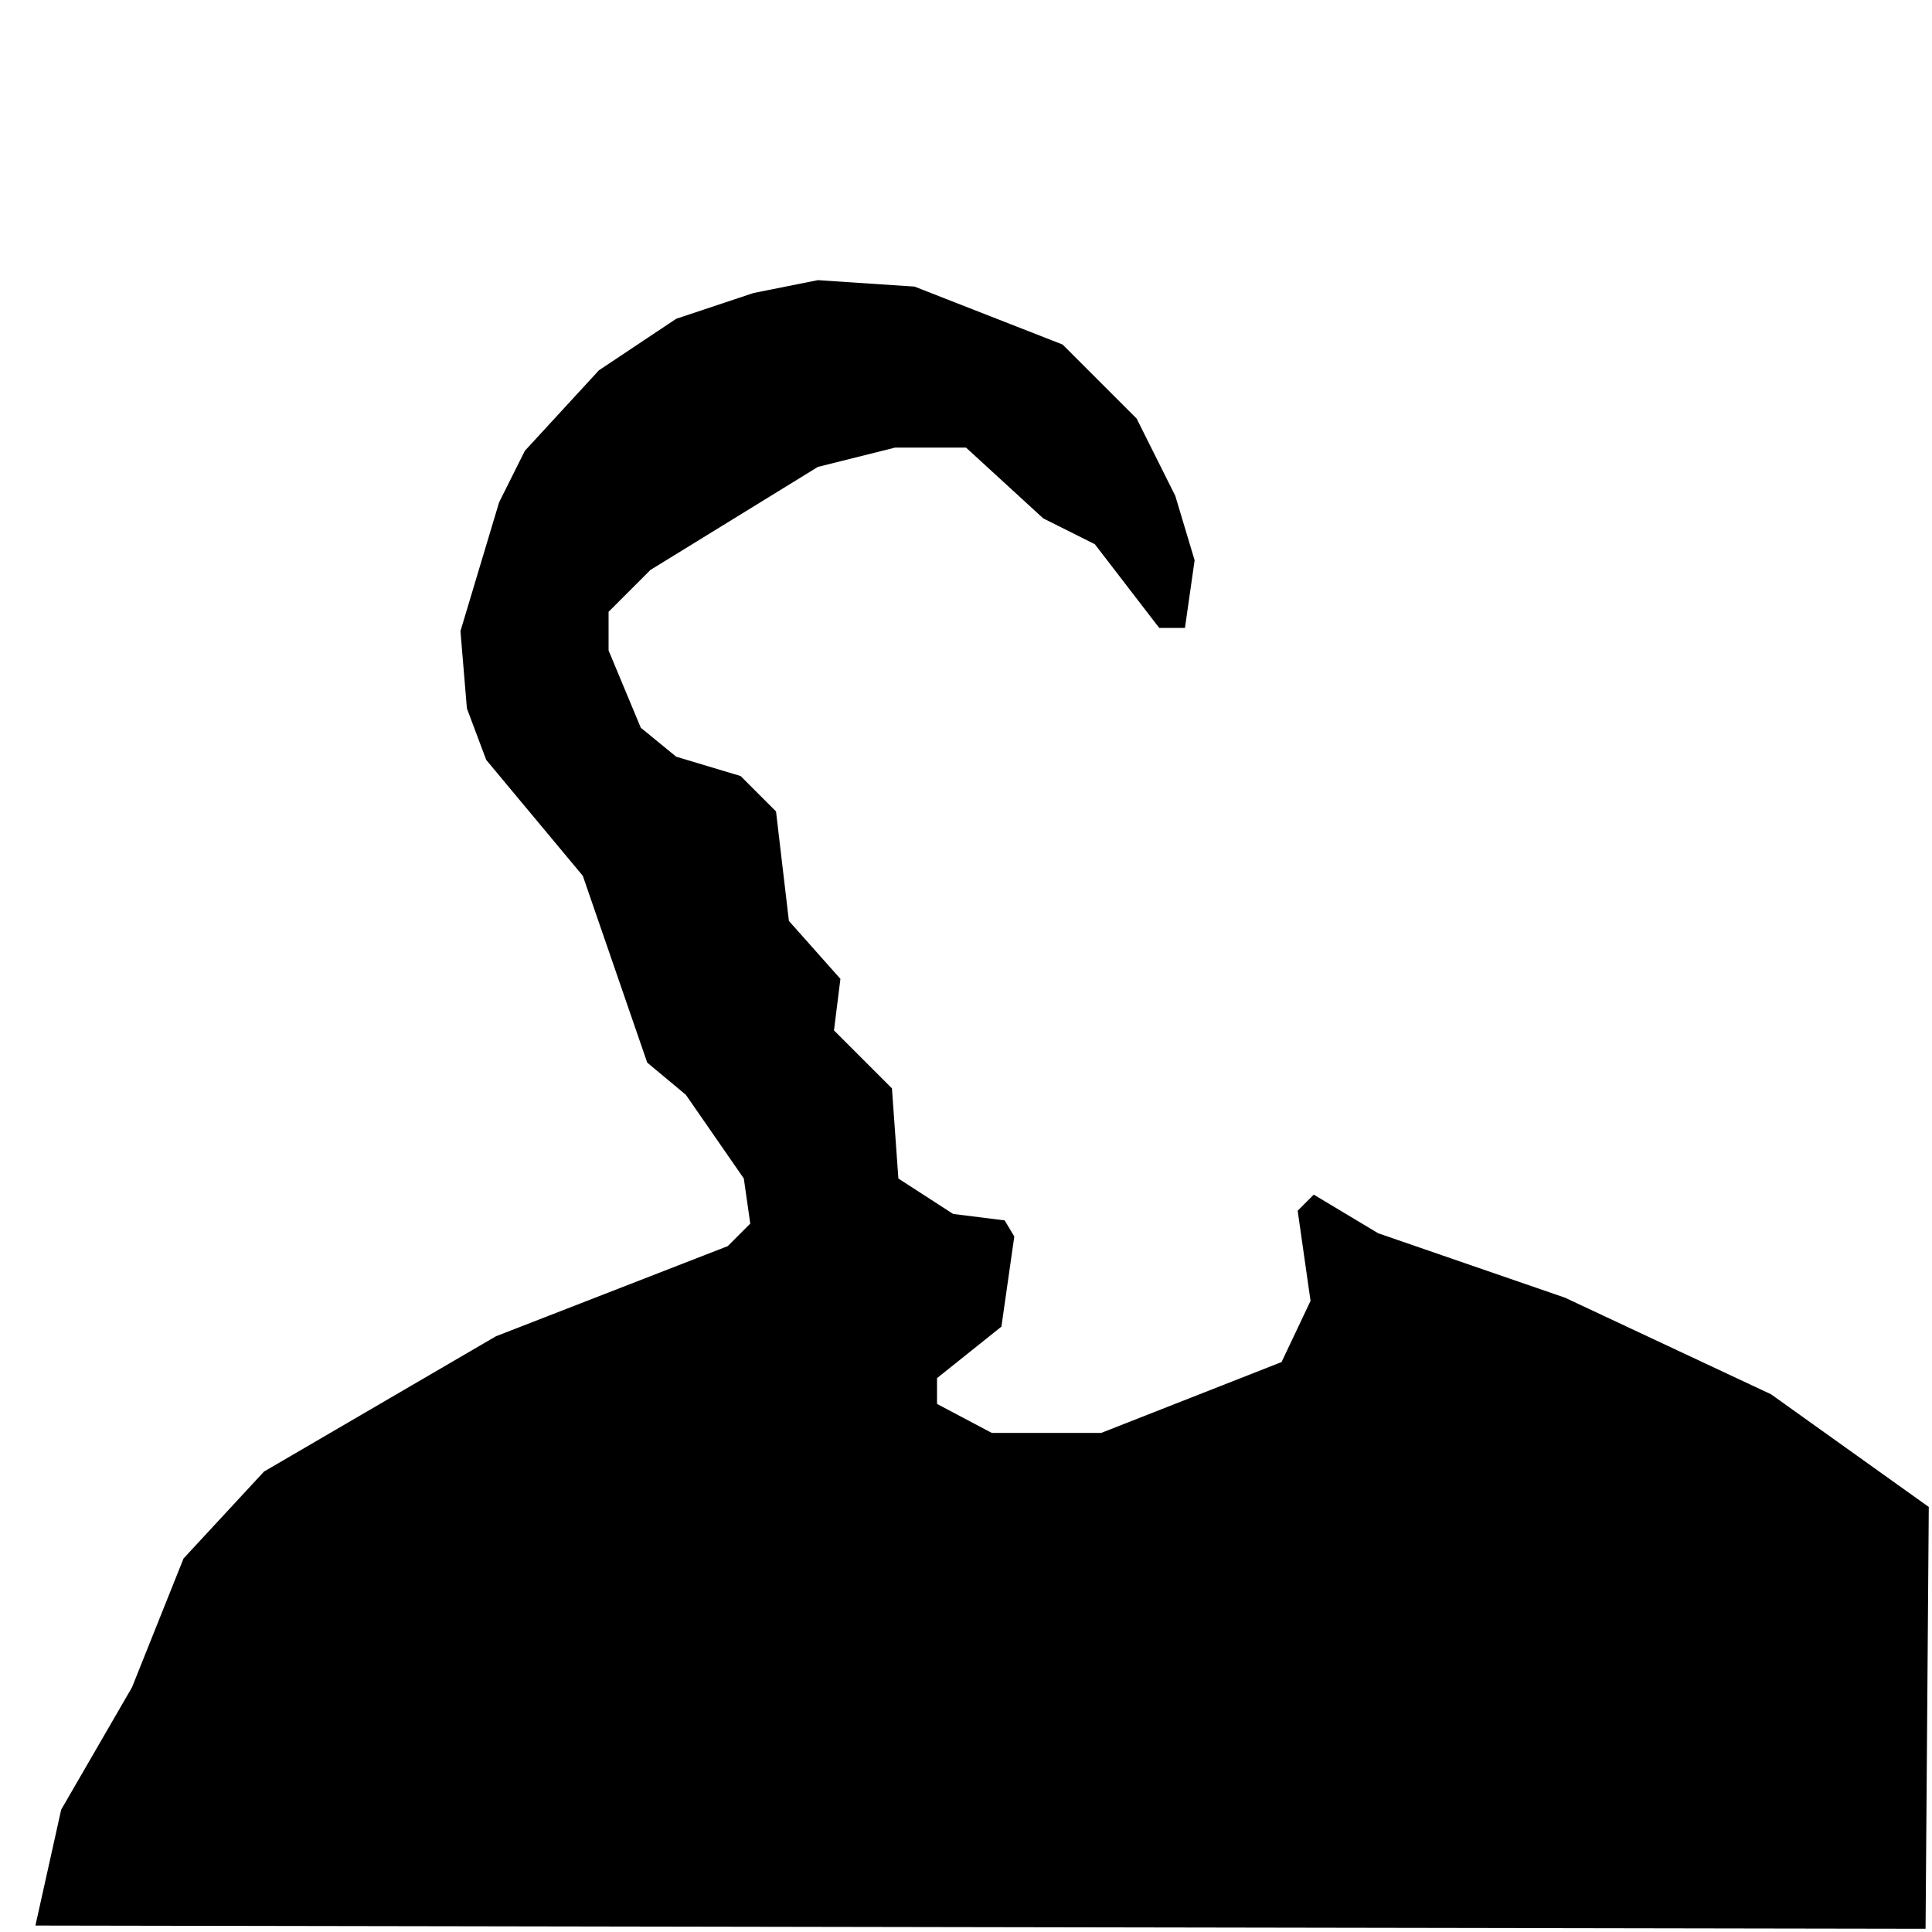
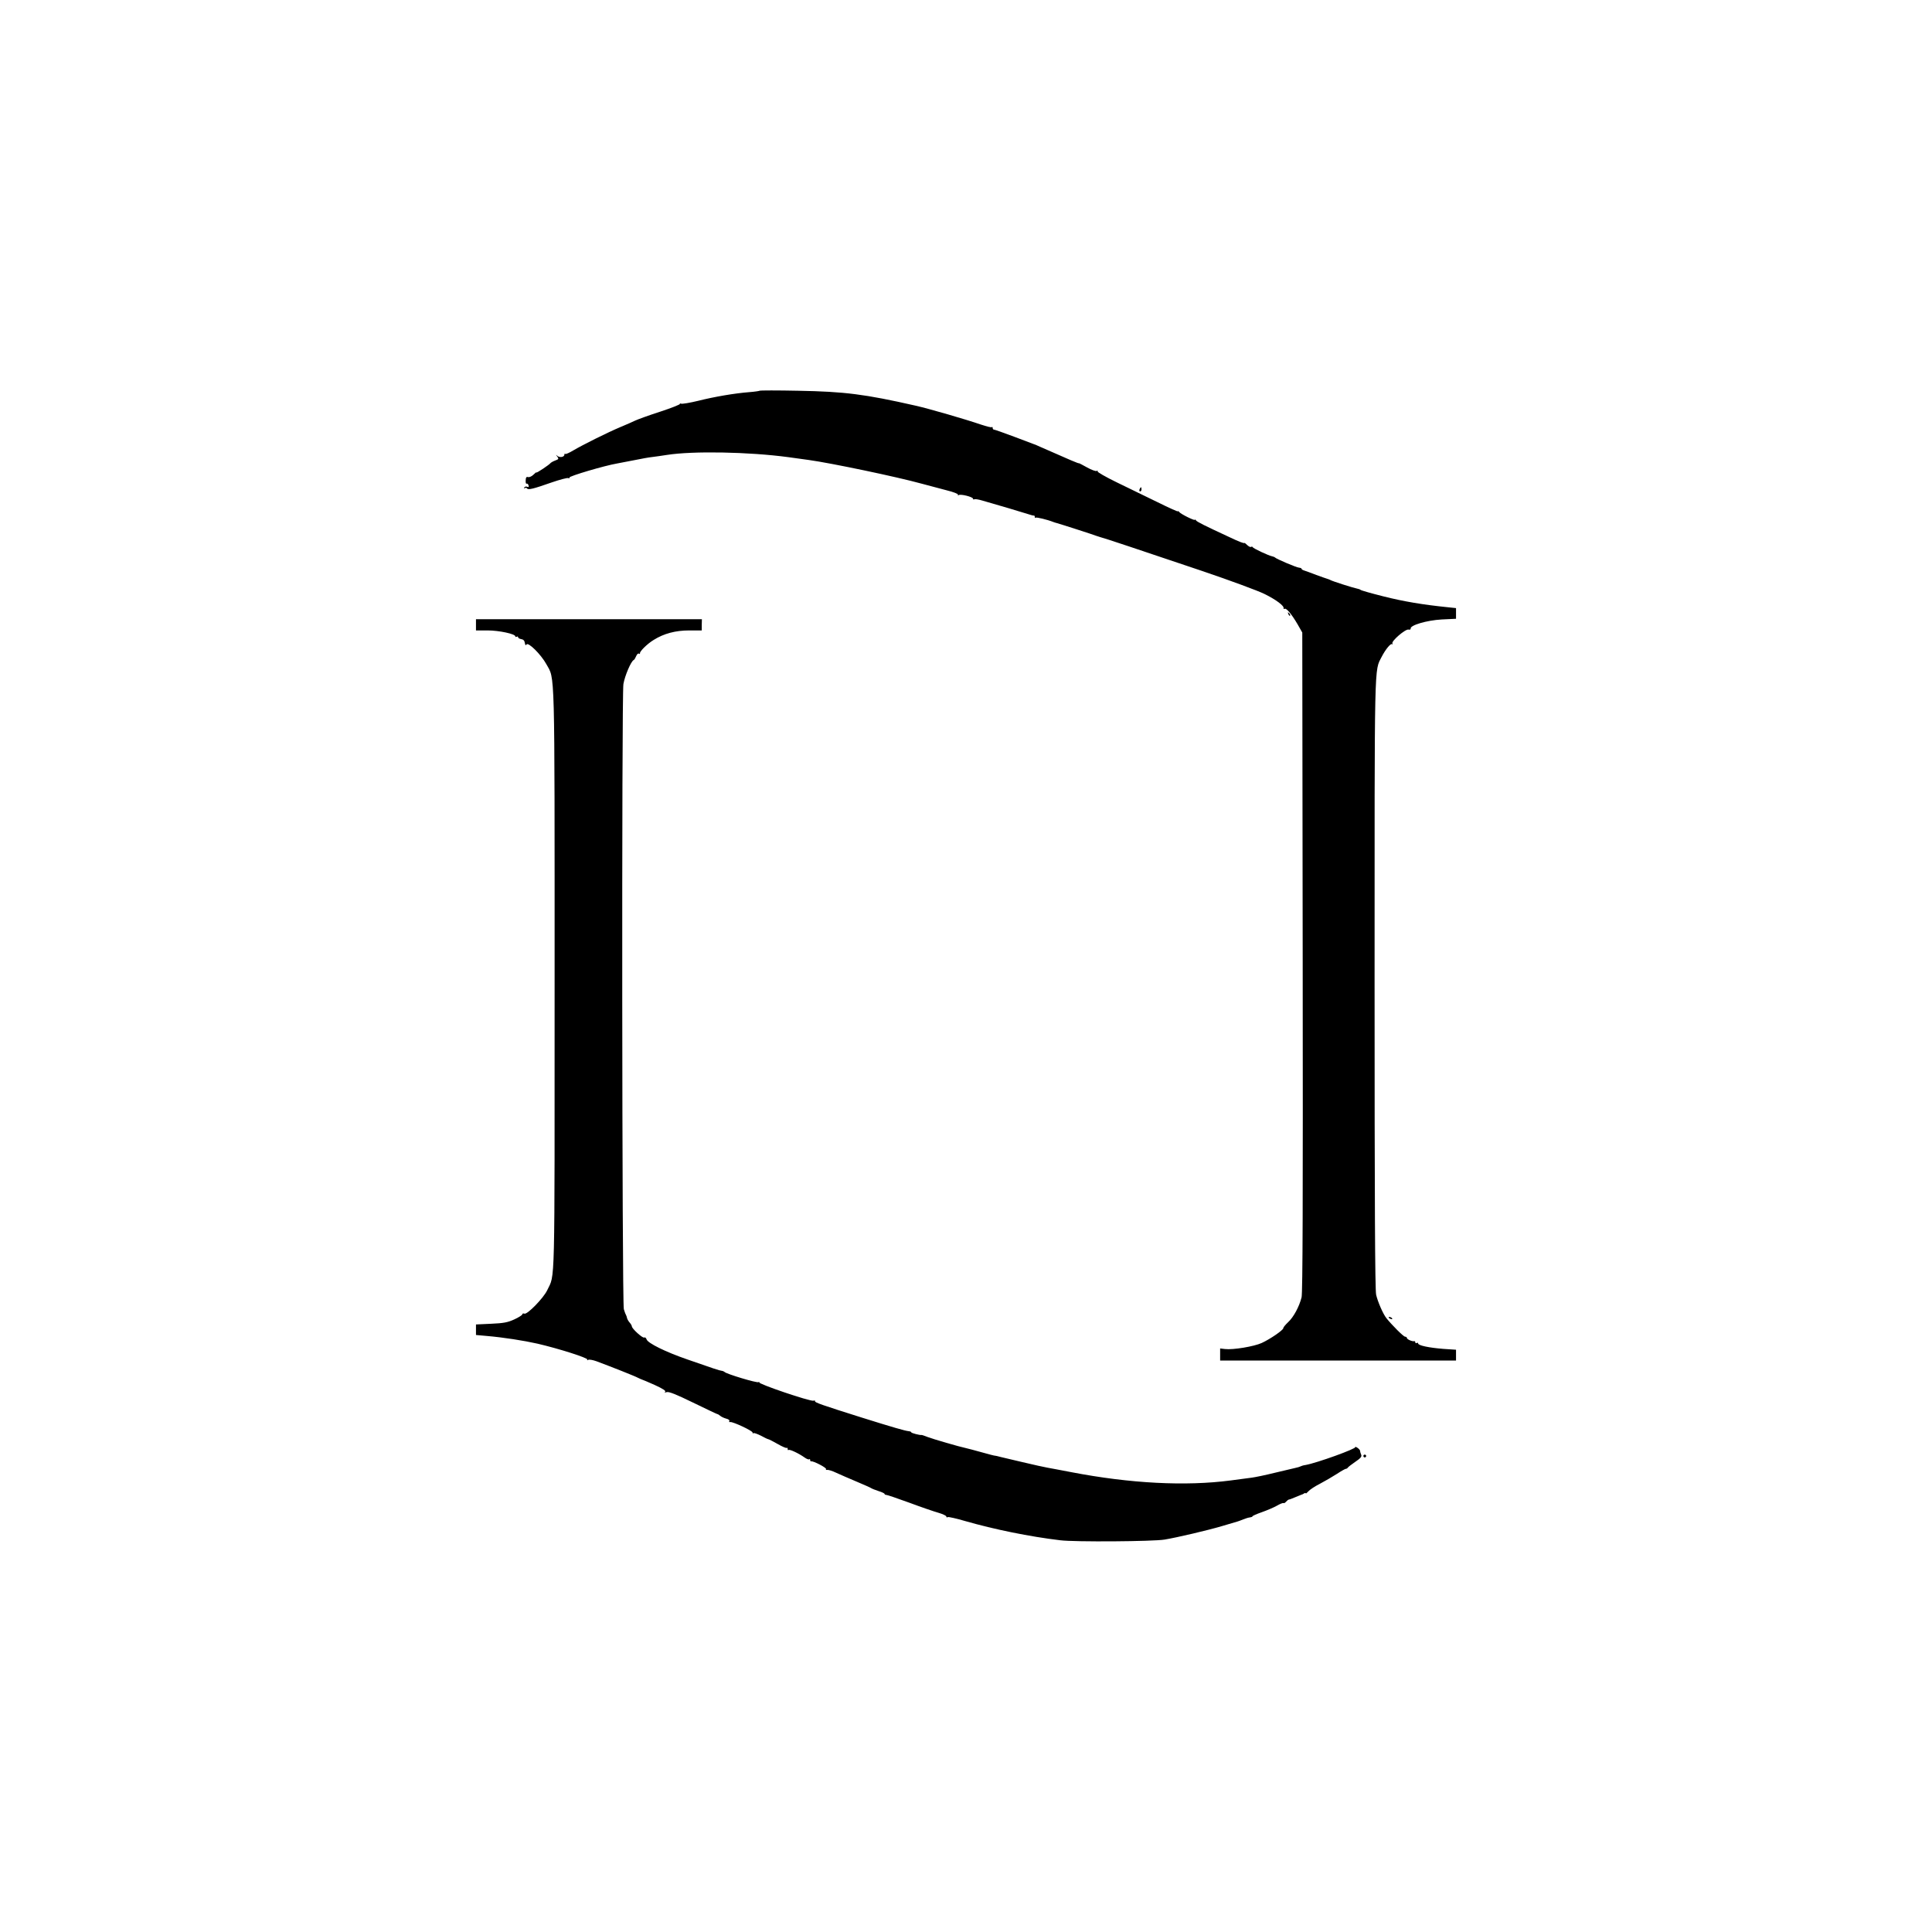
- <svg xmlns="http://www.w3.org/2000/svg" viewBox="0 0 300 300">
-   <path fill="#000000" d="M 299.0,299.5 L 5.5,299.0 L 9.5,281.0 L 20.5,262.0 L 28.5,242.0 L 41.0,228.5 L 77.0,207.5 L 113.0,193.5 L 116.5,190.0 L 115.5,183.0 L 106.5,170.0 L 100.5,165.0 L 90.5,136.0 L 75.5,118.0 L 72.5,110.0 L 71.5,98.0 L 77.5,78.0 L 81.5,70.0 L 93.0,57.5 L 105.0,49.5 L 117.0,45.5 L 127.0,43.5 L 142.0,44.5 L 165.0,53.5 L 176.5,65.0 L 182.5,77.0 L 185.5,87.0 L 184.0,97.5 L 180.0,97.5 L 170.0,84.5 L 162.0,80.5 L 150.0,69.5 L 139.0,69.5 L 127.0,72.5 L 101.0,88.5 L 94.5,95.0 L 94.5,101.0 L 99.5,113.0 L 105.0,117.5 L 115.0,120.5 L 120.5,126.0 L 122.5,143.0 L 130.5,152.0 L 129.5,160.0 L 138.5,169.0 L 139.5,183.0 L 148.0,188.5 L 156.0,189.5 L 157.5,192.0 L 155.5,206.0 L 145.5,214.0 L 145.5,218.0 L 154.0,222.5 L 171.0,222.5 L 199.0,211.5 L 203.5,202.0 L 201.5,188.0 L 204.0,185.5 L 214.0,191.5 L 243.0,201.5 L 275.0,216.5 L 299.5,234.0 L 299.0,299.5 Z" />
+ <svg xmlns="http://www.w3.org/2000/svg" viewBox="0 0 1376 1376">
+   <g transform="translate(0,1376) scale(0.1,-0.1)" fill="#000000">
+     <path d="M5410 10977 c-3 -2 -36 -7 -75 -10 -102 -8 -245 -32 -364 -62 -58 -14 -112 -23 -120 -20 -9 3 -12 3 -8 -1 4 -4 -59 -29 -141 -56 -81 -26 -160 -55 -177 -63 -16 -8 -64 -29 -105 -46 -95 -40 -269 -127 -337 -167 -28 -17 -54 -28 -57 -25 -3 4 -6 2 -6 -4 0 -18 -31 -24 -49 -11 -14 12 -14 11 -2 -4 12 -16 10 -19 -15 -28 -16 -6 -31 -15 -34 -19 -8 -11 -100 -73 -100 -66 0 3 -9 -4 -21 -16 -11 -11 -28 -19 -37 -17 -13 4 -17 -2 -18 -23 -1 -16 2 -26 6 -24 5 3 11 -2 14 -11 4 -12 2 -15 -9 -11 -8 4 -17 1 -21 -5 -4 -6 -3 -8 4 -4 6 3 13 2 16 -3 8 -12 47 -2 175 43 58 20 111 34 118 31 8 -2 12 -1 9 4 -6 9 250 85 339 100 28 5 86 16 130 25 44 9 98 19 120 21 22 3 69 9 105 15 184 29 582 22 865 -16 61 -8 126 -17 145 -20 159 -22 628 -120 805 -169 50 -13 129 -34 177 -47 49 -12 84 -26 81 -31 -3 -6 -1 -7 5 -3 14 9 102 -13 102 -26 0 -5 4 -7 9 -4 5 3 31 -1 57 -9 27 -8 112 -33 189 -55 77 -23 147 -44 155 -47 8 -3 18 -5 23 -5 4 1 7 -3 7 -10 0 -6 3 -9 6 -5 5 5 84 -14 124 -30 8 -3 20 -7 25 -8 17 -4 269 -85 285 -92 8 -3 21 -7 28 -9 17 -3 277 -90 722 -240 201 -68 401 -142 445 -164 82 -40 142 -85 137 -102 -1 -5 2 -7 7 -4 12 8 51 -39 93 -111 l33 -58 3 -2345 c2 -1692 0 -2358 -8 -2390 -17 -67 -57 -141 -96 -177 -19 -18 -34 -36 -34 -42 0 -14 -93 -78 -154 -106 -55 -25 -204 -50 -262 -43 l-34 4 0 -43 0 -43 840 0 840 0 0 39 0 38 -90 6 c-101 8 -180 24 -180 39 0 5 -4 6 -10 3 -5 -3 -10 -1 -10 4 0 6 -3 10 -7 9 -14 -4 -53 13 -53 23 0 5 -6 9 -13 9 -11 0 -92 81 -133 132 -24 30 -62 118 -73 167 -8 37 -11 665 -11 2219 0 2344 -3 2218 51 2325 28 54 65 98 74 89 5 -4 5 -2 2 5 -10 16 93 105 115 99 10 -2 16 1 15 7 -5 24 115 59 220 65 l103 5 0 38 0 38 -57 6 c-178 18 -315 41 -458 77 -88 22 -162 43 -165 47 -3 3 -14 7 -25 9 -23 4 -175 52 -190 61 -5 3 -14 6 -20 8 -5 1 -41 14 -80 28 -38 15 -78 29 -87 32 -10 3 -18 8 -18 12 0 4 -8 7 -18 8 -18 1 -162 62 -172 73 -3 3 -12 6 -20 8 -23 4 -135 56 -138 65 -2 4 -7 5 -12 2 -5 -3 -16 3 -26 12 -10 10 -19 17 -21 16 -5 -4 -34 7 -108 42 -179 83 -231 109 -237 119 -4 6 -8 8 -8 4 0 -9 -103 42 -112 56 -4 6 -8 8 -8 4 0 -4 -66 26 -147 66 -82 40 -212 103 -290 141 -78 38 -139 73 -136 78 3 6 1 7 -6 3 -6 -4 -37 7 -69 25 -31 17 -57 31 -57 30 0 -5 -62 22 -275 116 -19 9 -39 17 -45 19 -5 2 -70 26 -143 54 -72 27 -137 50 -142 50 -6 0 -10 5 -10 12 0 6 -3 9 -6 6 -3 -4 -38 5 -77 18 -111 38 -373 114 -467 135 -362 82 -504 100 -835 106 -148 3 -272 3 -275 0z M8116 10275 c-3 -8 -1 -15 4 -15 6 0 10 7 10 15 0 8 -2 15 -4 15 -2 0 -6 -7 -10 -15z M9176 9387 c3 -10 9 -15 12 -12 3 3 0 11 -7 18 -10 9 -11 8 -5 -6z M3390 9310 l0 -40 82 0 c82 0 198 -25 198 -42 0 -5 5 -6 10 -3 6 3 10 2 10 -4 0 -5 10 -11 23 -13 14 -2 23 -11 25 -27 3 -17 6 -20 12 -11 12 19 103 -71 141 -140 62 -113 59 21 59 -2247 0 -2260 4 -2090 -53 -2213 -27 -56 -142 -174 -162 -166 -8 3 -15 1 -15 -5 0 -5 -26 -22 -57 -36 -48 -22 -77 -27 -165 -31 l-108 -5 0 -37 0 -38 78 -7 c117 -10 264 -33 361 -55 151 -35 361 -102 354 -113 -4 -6 -1 -7 6 -2 7 4 34 -1 59 -10 102 -38 277 -107 296 -118 12 -6 24 -11 27 -12 3 0 44 -18 92 -39 59 -27 83 -43 74 -49 -7 -5 -4 -6 11 -2 16 5 68 -16 187 -74 91 -44 168 -81 173 -82 4 0 14 -6 22 -13 8 -7 28 -16 43 -20 16 -4 25 -11 21 -17 -3 -6 0 -9 7 -7 19 3 159 -62 159 -75 0 -6 3 -8 6 -4 4 3 27 -5 53 -18 25 -14 49 -25 52 -25 4 0 34 -15 67 -34 33 -19 63 -32 66 -28 3 3 6 -1 6 -8 0 -7 3 -11 6 -7 7 7 73 -24 115 -54 14 -10 29 -16 33 -12 3 3 6 1 6 -5 0 -7 3 -11 8 -10 14 4 111 -46 105 -55 -3 -4 1 -7 8 -6 8 2 37 -7 64 -20 28 -13 93 -41 145 -63 52 -22 100 -43 105 -47 6 -4 29 -13 53 -21 23 -7 42 -16 42 -20 0 -4 6 -7 13 -7 6 0 80 -25 162 -55 83 -31 176 -63 208 -72 31 -9 57 -21 57 -27 0 -6 4 -8 10 -4 5 3 62 -10 127 -29 202 -58 455 -110 674 -136 100 -13 665 -9 744 5 90 15 307 66 405 95 58 17 110 32 115 34 6 2 24 8 40 15 17 7 38 13 48 14 9 1 17 4 17 7 0 4 30 17 67 30 37 13 86 34 107 46 22 13 43 21 47 19 4 -3 12 2 19 10 7 8 16 15 20 15 4 0 25 8 46 17 22 9 41 17 44 18 3 0 11 4 17 8 7 5 13 5 13 1 0 -3 8 3 18 14 9 11 46 36 82 54 36 19 91 51 122 71 32 21 61 37 64 36 4 0 10 3 13 8 3 5 28 24 54 42 36 24 47 37 42 49 -4 10 -8 22 -8 28 0 6 -10 17 -21 24 -12 7 -18 9 -13 4 10 -11 -275 -114 -355 -128 -15 -2 -31 -7 -36 -10 -5 -3 -19 -7 -33 -10 -13 -3 -80 -19 -148 -35 -68 -17 -142 -32 -165 -35 -22 -3 -90 -12 -151 -20 -321 -42 -714 -22 -1135 59 -74 14 -151 29 -170 32 -19 3 -100 21 -180 40 -167 39 -173 41 -180 43 -3 1 -8 2 -11 2 -3 -1 -46 10 -95 24 -49 14 -100 27 -113 30 -48 10 -237 65 -276 80 -22 9 -41 15 -43 14 -7 -3 -72 13 -72 19 0 4 -9 7 -19 8 -23 2 -111 27 -337 98 -273 86 -334 107 -329 115 3 5 -3 6 -12 4 -24 -6 -396 120 -386 131 4 4 2 5 -5 1 -11 -7 -231 59 -242 73 -3 3 -12 7 -20 8 -17 2 -56 15 -245 81 -154 53 -282 116 -290 143 -4 11 -11 16 -17 13 -10 -7 -88 63 -88 80 0 5 -7 17 -16 27 -8 9 -16 23 -18 31 -1 7 -5 18 -8 24 -4 6 -10 24 -15 40 -13 48 -16 4378 -3 4452 10 59 54 162 73 171 5 2 12 14 18 28 5 13 14 21 19 18 6 -4 9 -3 8 2 -4 12 51 67 97 95 73 46 157 68 254 68 l89 0 0 40 1 40 -805 0 -804 0 0 -40z M9890 4376 c0 -2 7 -7 16 -10 8 -3 12 -2 9 4 -6 10 -25 14 -25 6z M9710 3390 c0 -5 5 -10 10 -10 6 0 10 5 10 10 0 6 -4 10 -10 10 -5 0 -10 -4 -10 -10z" />
+   </g>
</svg>
